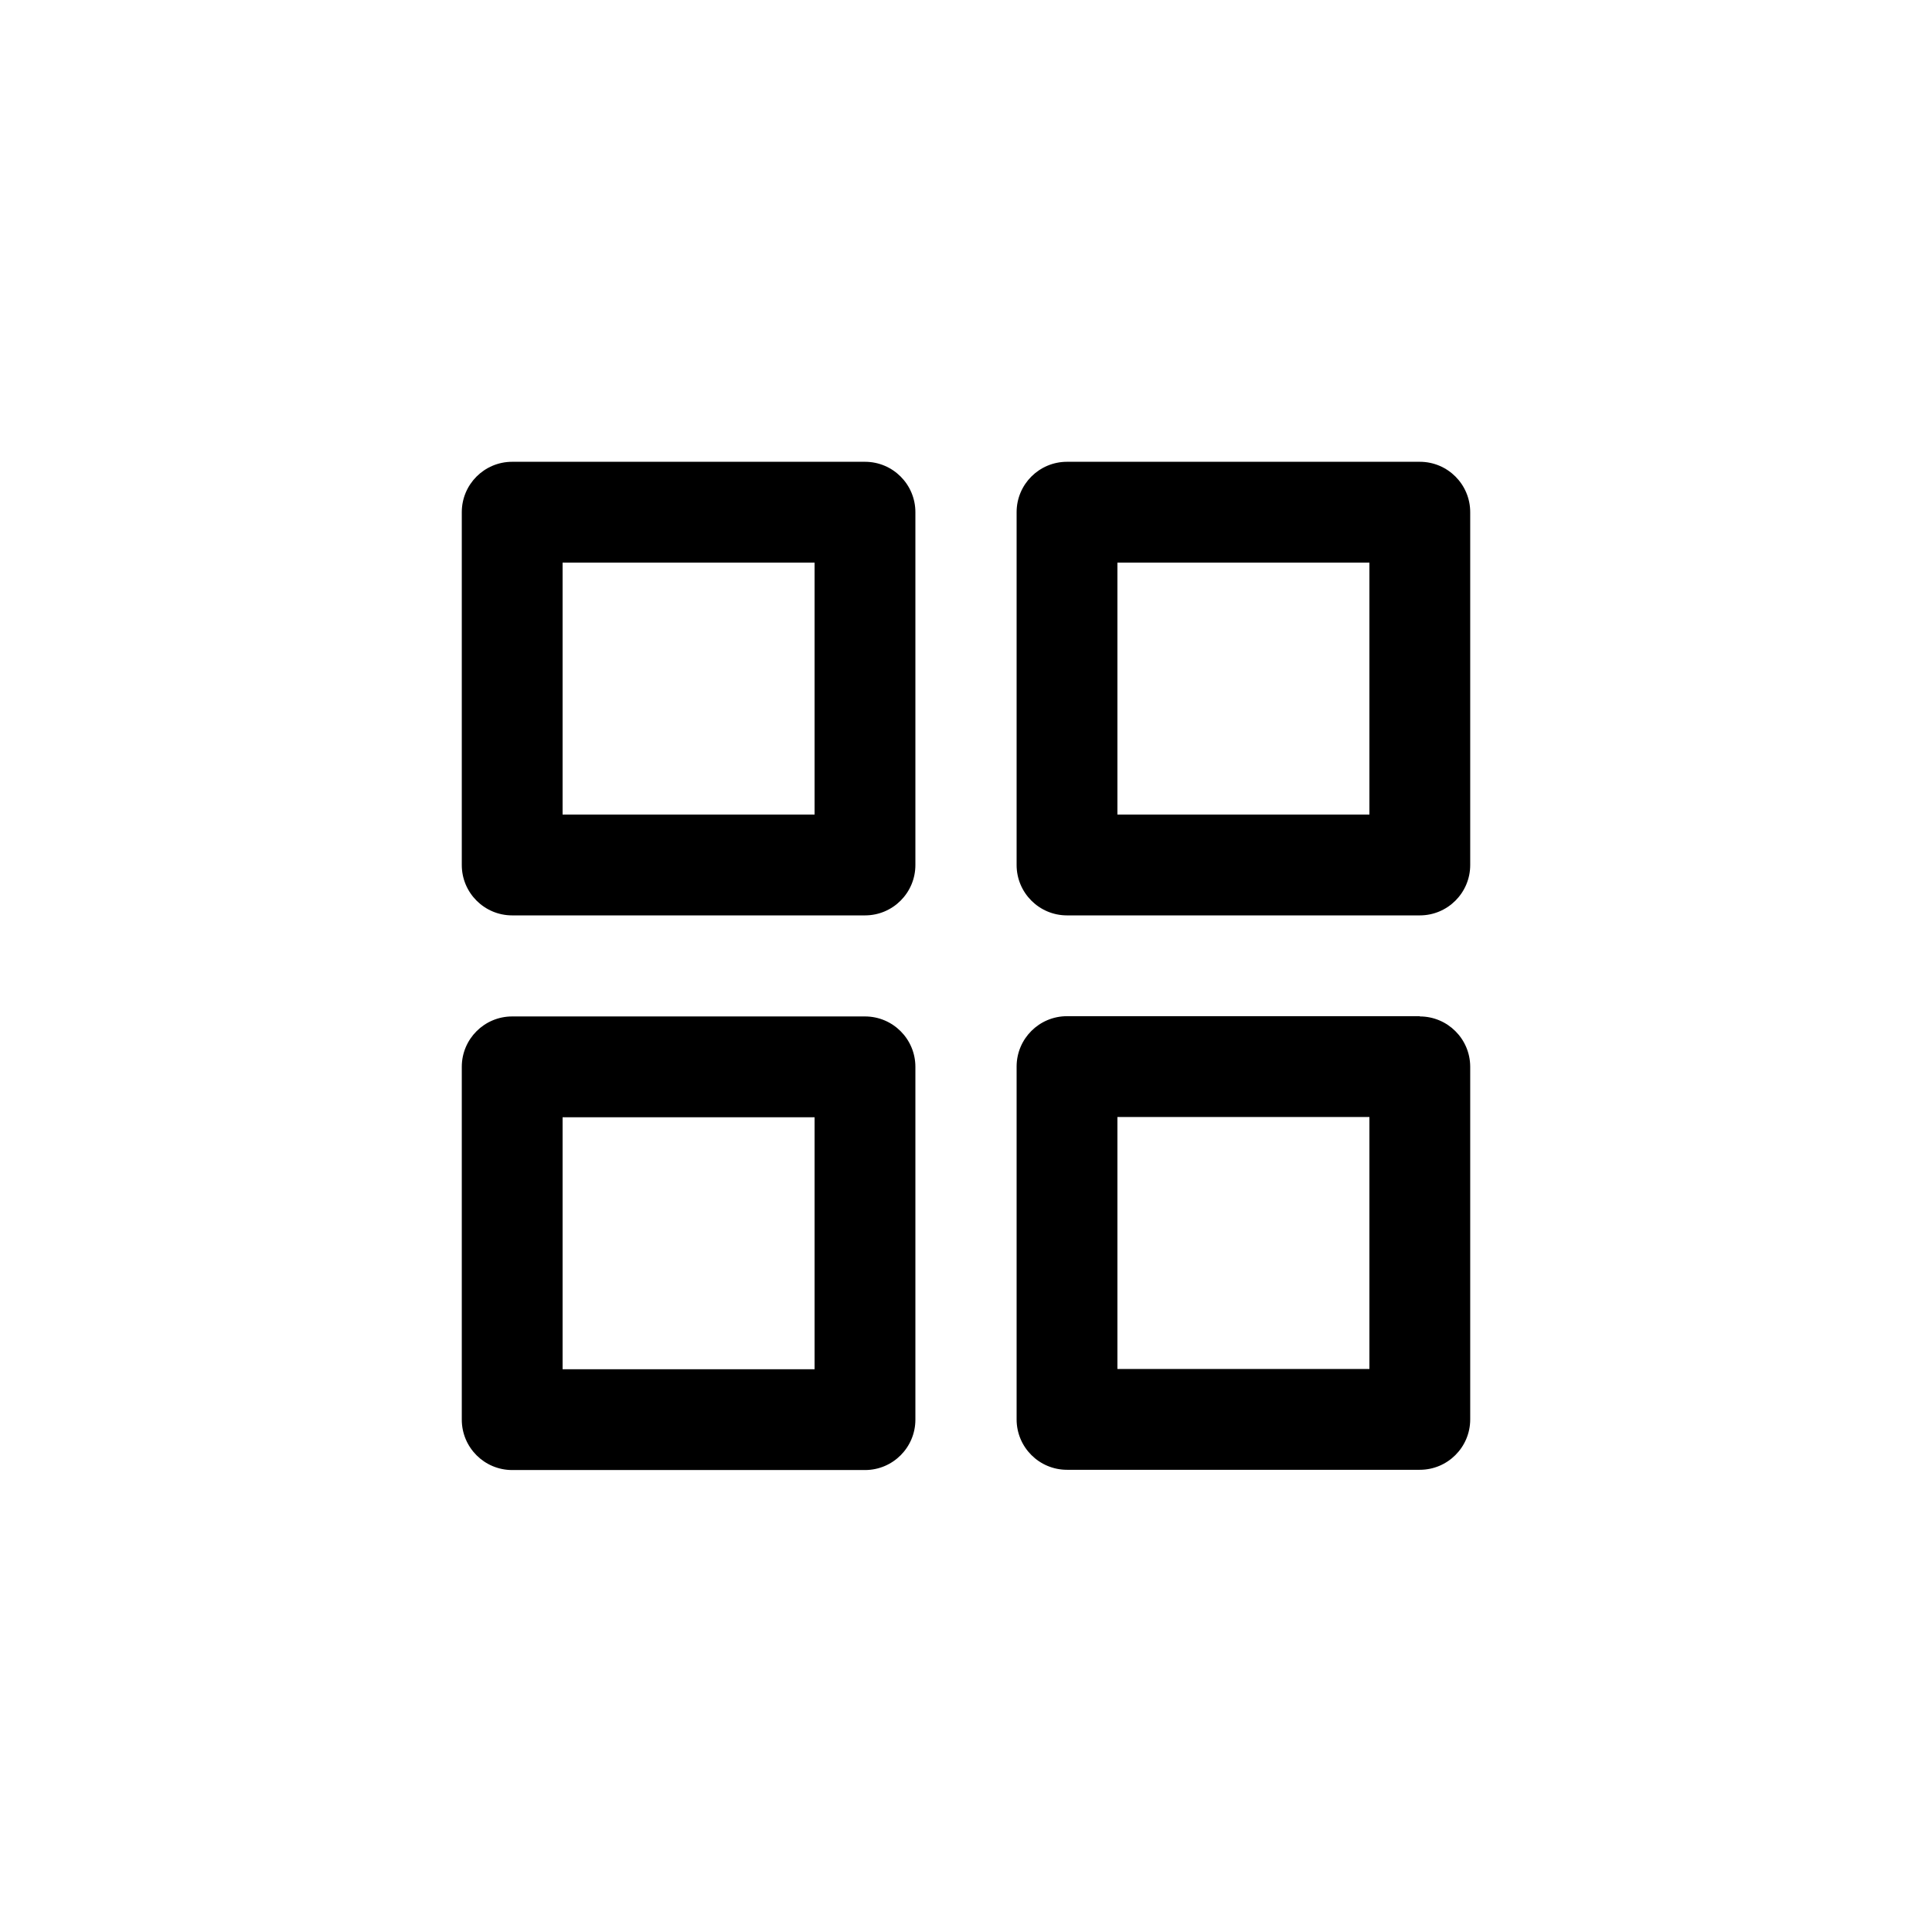
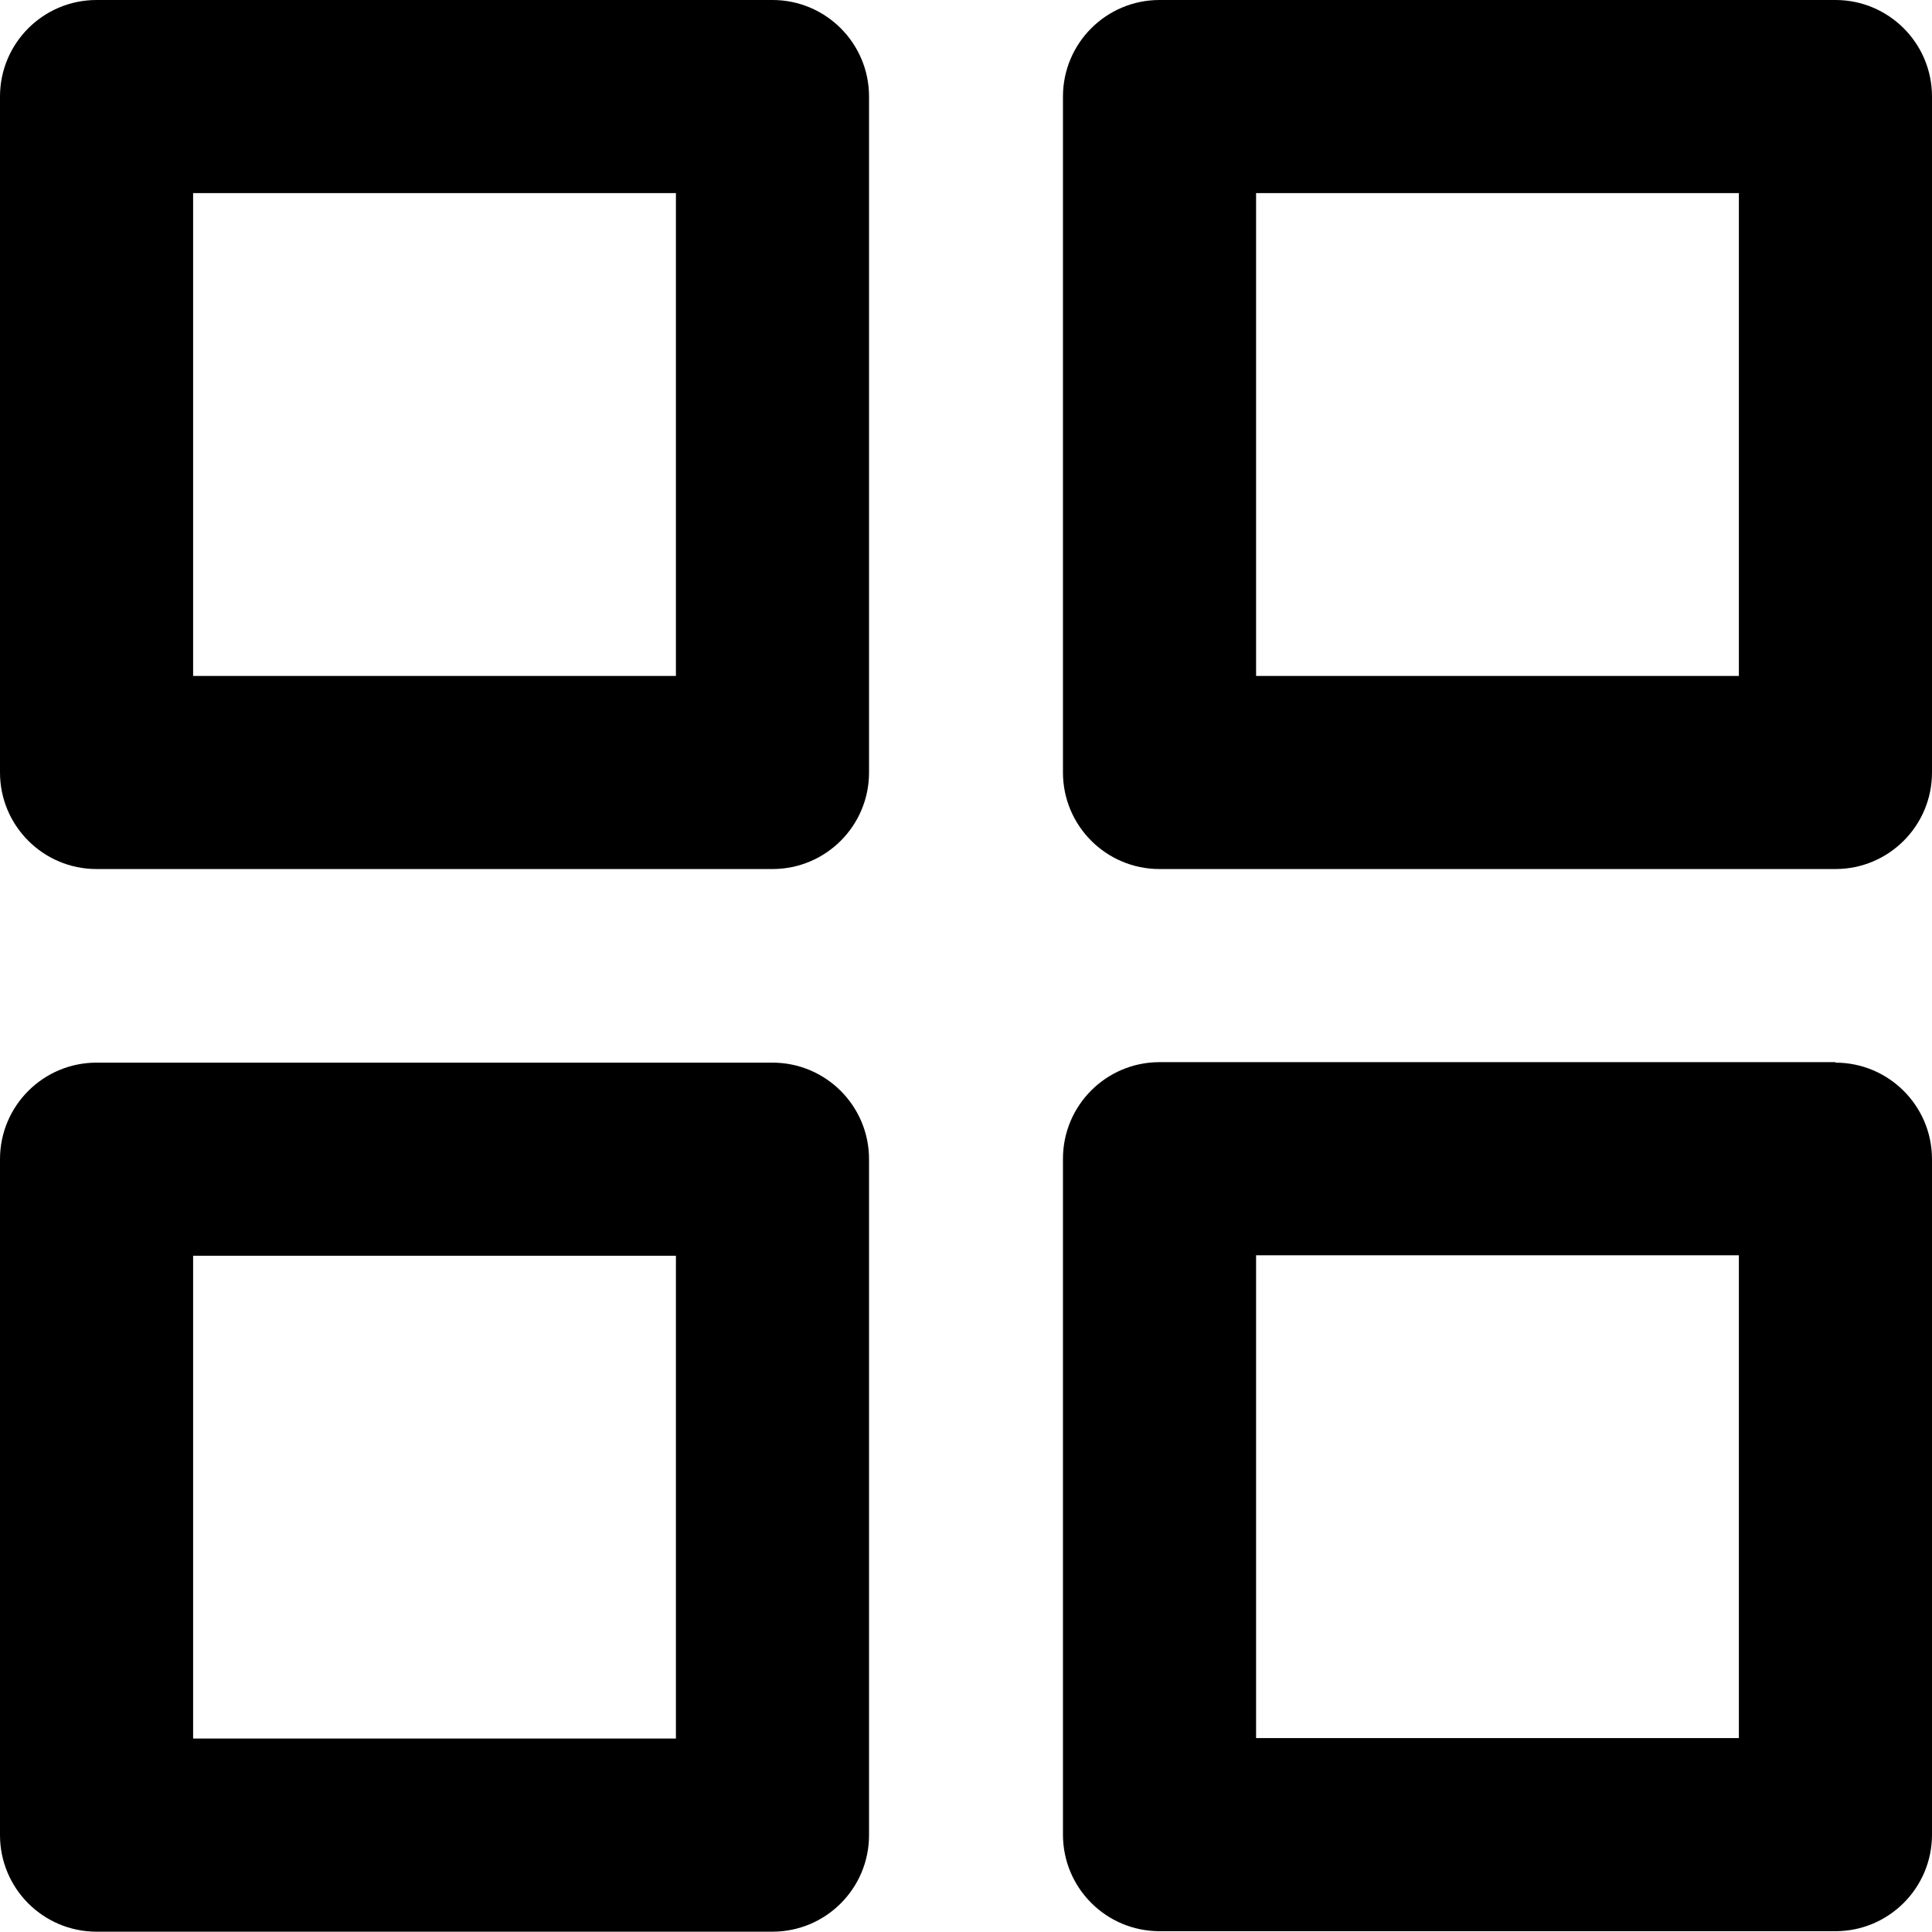
- <svg xmlns="http://www.w3.org/2000/svg" data-name="menu-item-icon" width="46" height="46" viewBox="0 0 46 46">
-   <g id="Group_51114" data-name="Group 51114" transform="translate(-1168.92 -128.504)">
-     <g id="Collections" transform="translate(1168.92 128.504)">
-       <rect id="Rectangle_20901" data-name="Rectangle 20901" width="46" height="46" fill="none" />
-       <path id="apps-11" d="M11.6,15.206H3.2a1.2,1.2,0,0,0-1.2,1.2v8.4a1.2,1.2,0,0,0,1.2,1.2h8.4a1.2,1.2,0,0,0,1.2-1.2v-8.4A1.2,1.2,0,0,0,11.6,15.206Zm-1.2,8.4h-6v-6h6ZM24.81,2h-8.4a1.2,1.2,0,0,0-1.2,1.2v8.4a1.2,1.2,0,0,0,1.2,1.2h8.4a1.2,1.2,0,0,0,1.2-1.2V3.2A1.2,1.2,0,0,0,24.81,2Zm-1.2,8.4h-6v-6h6Zm1.2,4.8h-8.4a1.2,1.2,0,0,0-1.2,1.2v8.4a1.2,1.2,0,0,0,1.2,1.2h8.4a1.2,1.2,0,0,0,1.2-1.2v-8.4A1.2,1.2,0,0,0,24.81,15.206Zm-1.2,8.4h-6v-6h6ZM11.6,2H3.2A1.2,1.2,0,0,0,2,3.2v8.4a1.2,1.2,0,0,0,1.2,1.2h8.4a1.2,1.2,0,0,0,1.2-1.2V3.2A1.2,1.2,0,0,0,11.6,2Zm-1.2,8.4h-6v-6h6Z" transform="translate(8.995 8.995)" />
-     </g>
-   </g>
+ <svg xmlns="http://www.w3.org/2000/svg" data-name="menu-item-icon" width="24.01" height="24.01" viewBox="0 0 24.01 24.01">
+   <path id="apps-11" d="M11.6,15.206H3.2a1.2,1.2,0,0,0-1.2,1.2v8.4a1.2,1.2,0,0,0,1.2,1.2h8.4a1.2,1.2,0,0,0,1.2-1.2v-8.4A1.2,1.2,0,0,0,11.6,15.206Zm-1.2,8.4h-6v-6h6ZM24.81,2h-8.4a1.2,1.2,0,0,0-1.2,1.2v8.4a1.2,1.2,0,0,0,1.2,1.2h8.4a1.2,1.2,0,0,0,1.2-1.2V3.2A1.2,1.2,0,0,0,24.81,2Zm-1.2,8.4h-6v-6h6Zm1.2,4.8h-8.4a1.2,1.2,0,0,0-1.2,1.2v8.4a1.2,1.2,0,0,0,1.2,1.2h8.4a1.2,1.2,0,0,0,1.2-1.2v-8.4A1.2,1.2,0,0,0,24.81,15.206Zm-1.2,8.4h-6v-6h6ZM11.6,2H3.2A1.2,1.2,0,0,0,2,3.2v8.4a1.2,1.2,0,0,0,1.2,1.2h8.4a1.2,1.2,0,0,0,1.2-1.2V3.2A1.2,1.2,0,0,0,11.6,2Zm-1.2,8.4h-6v-6h6Z" transform="translate(-2 -2)" />
</svg>
